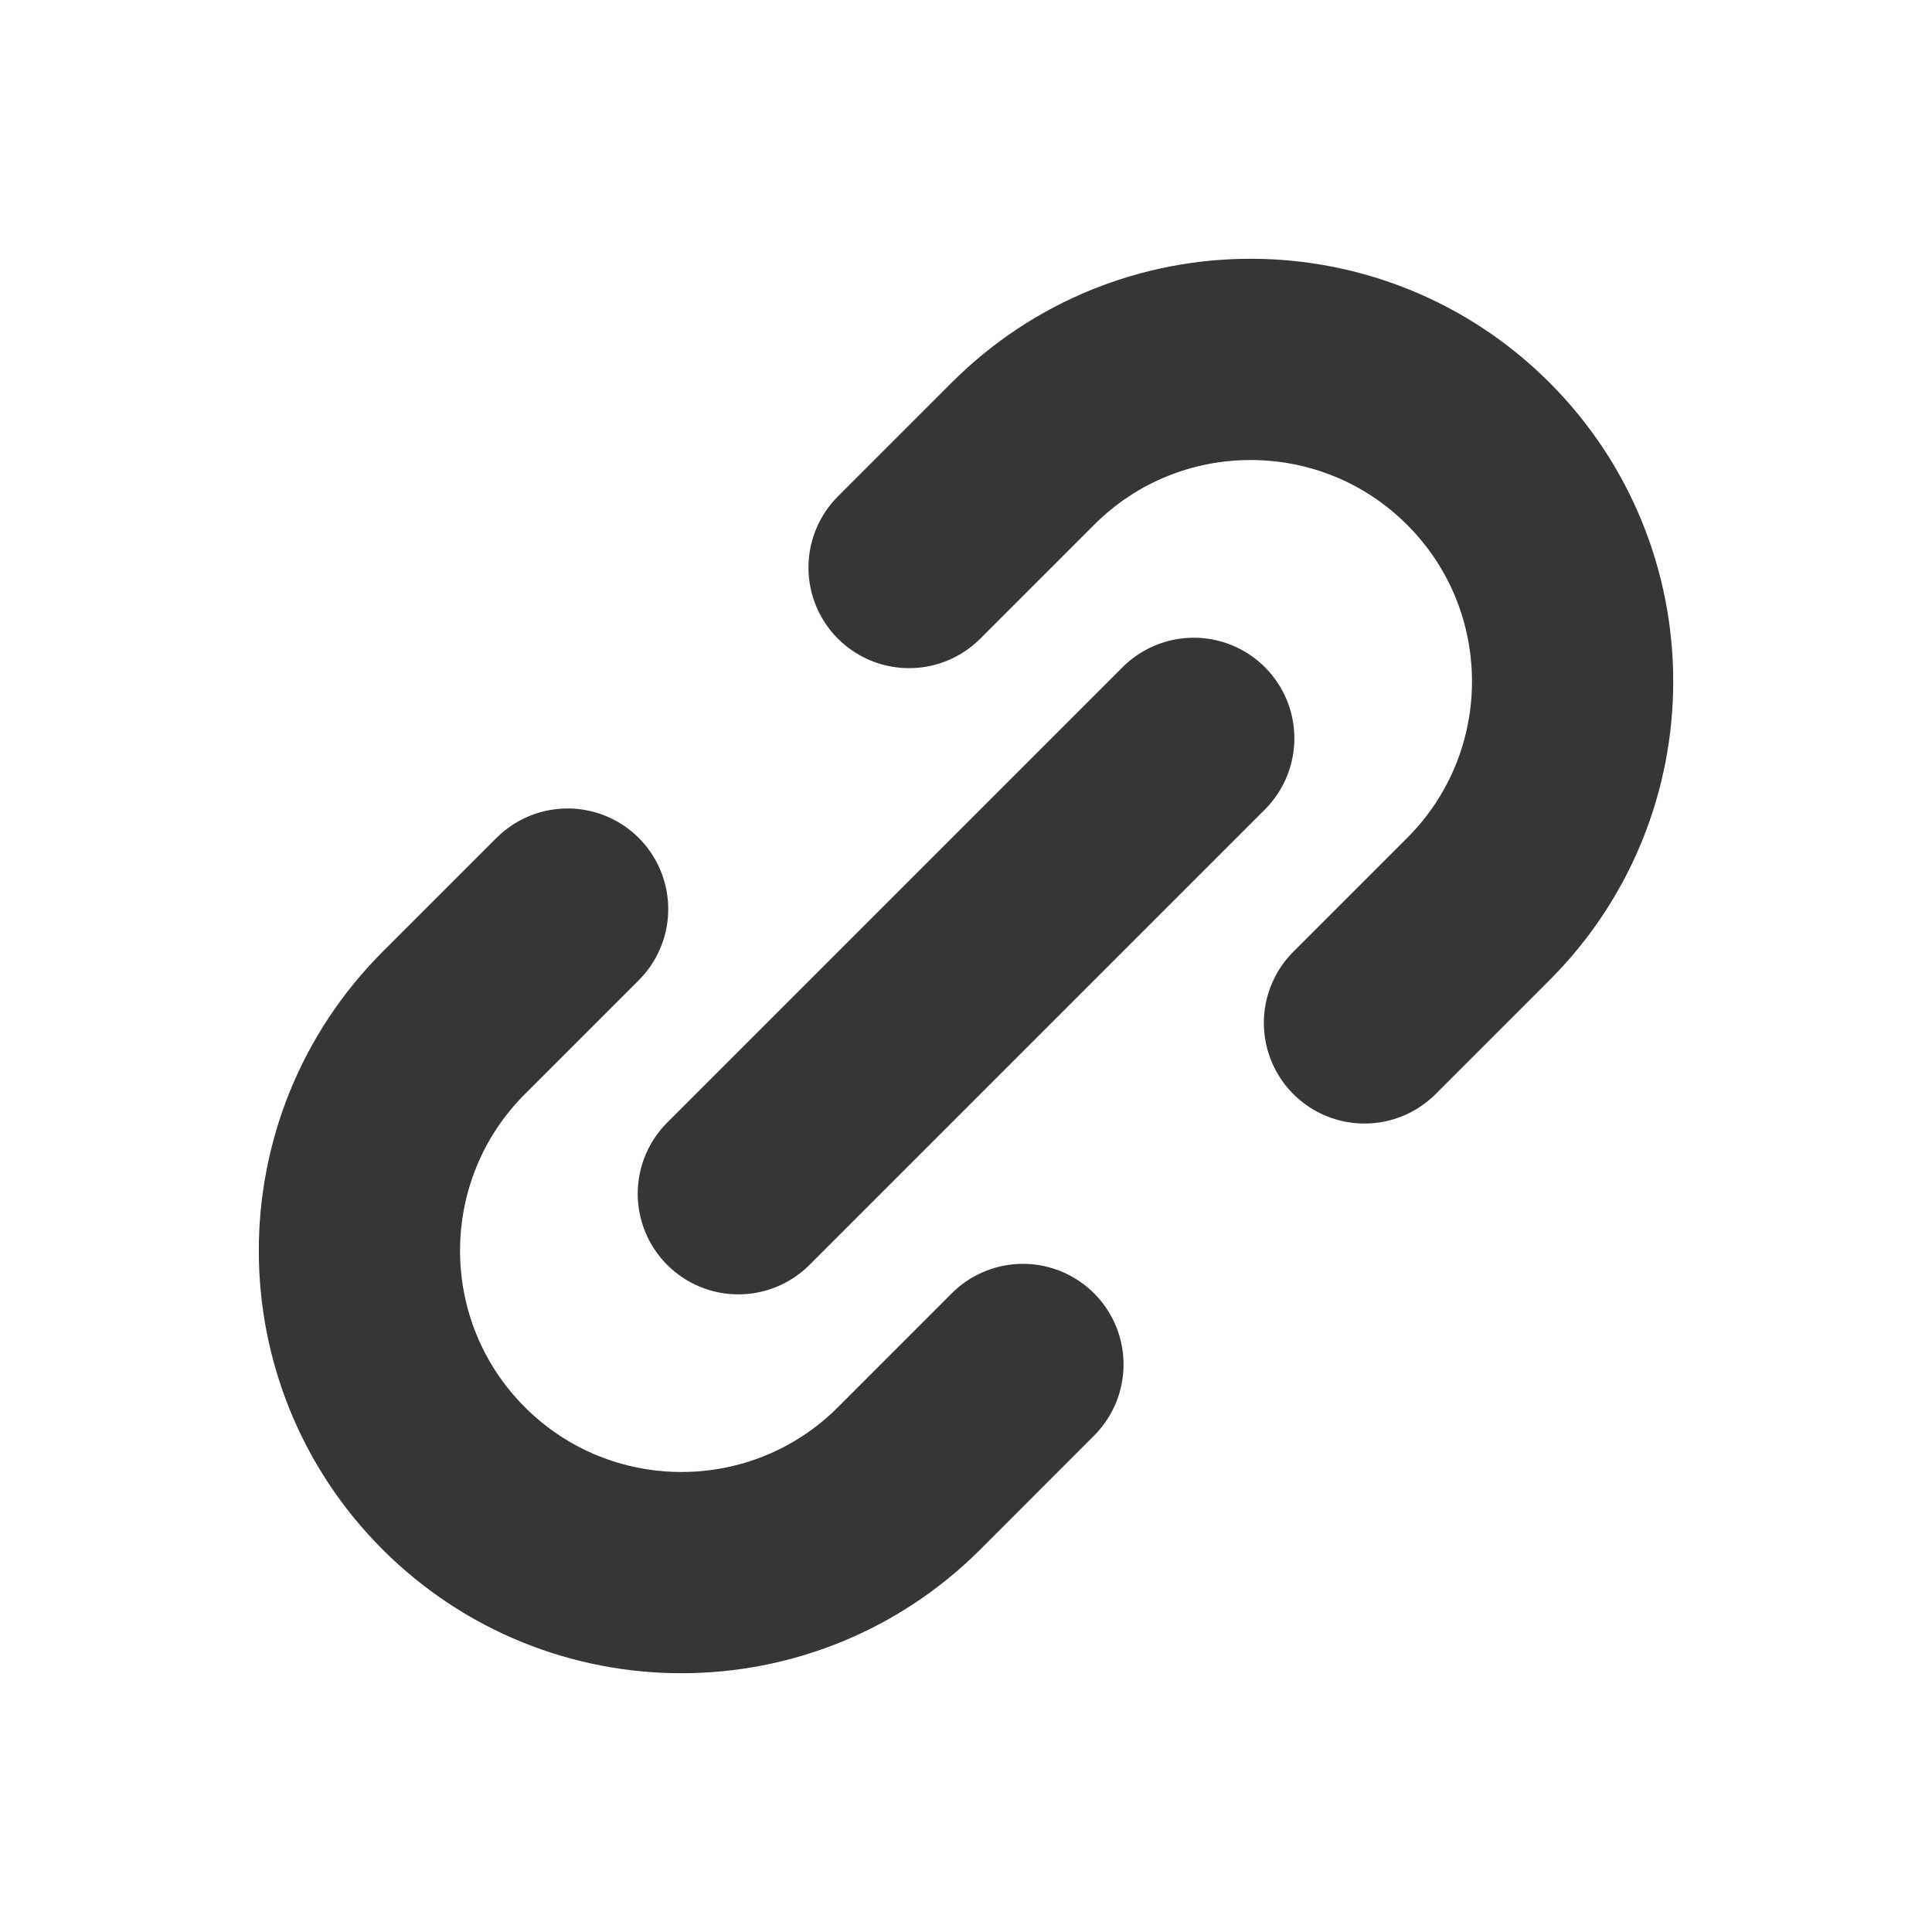
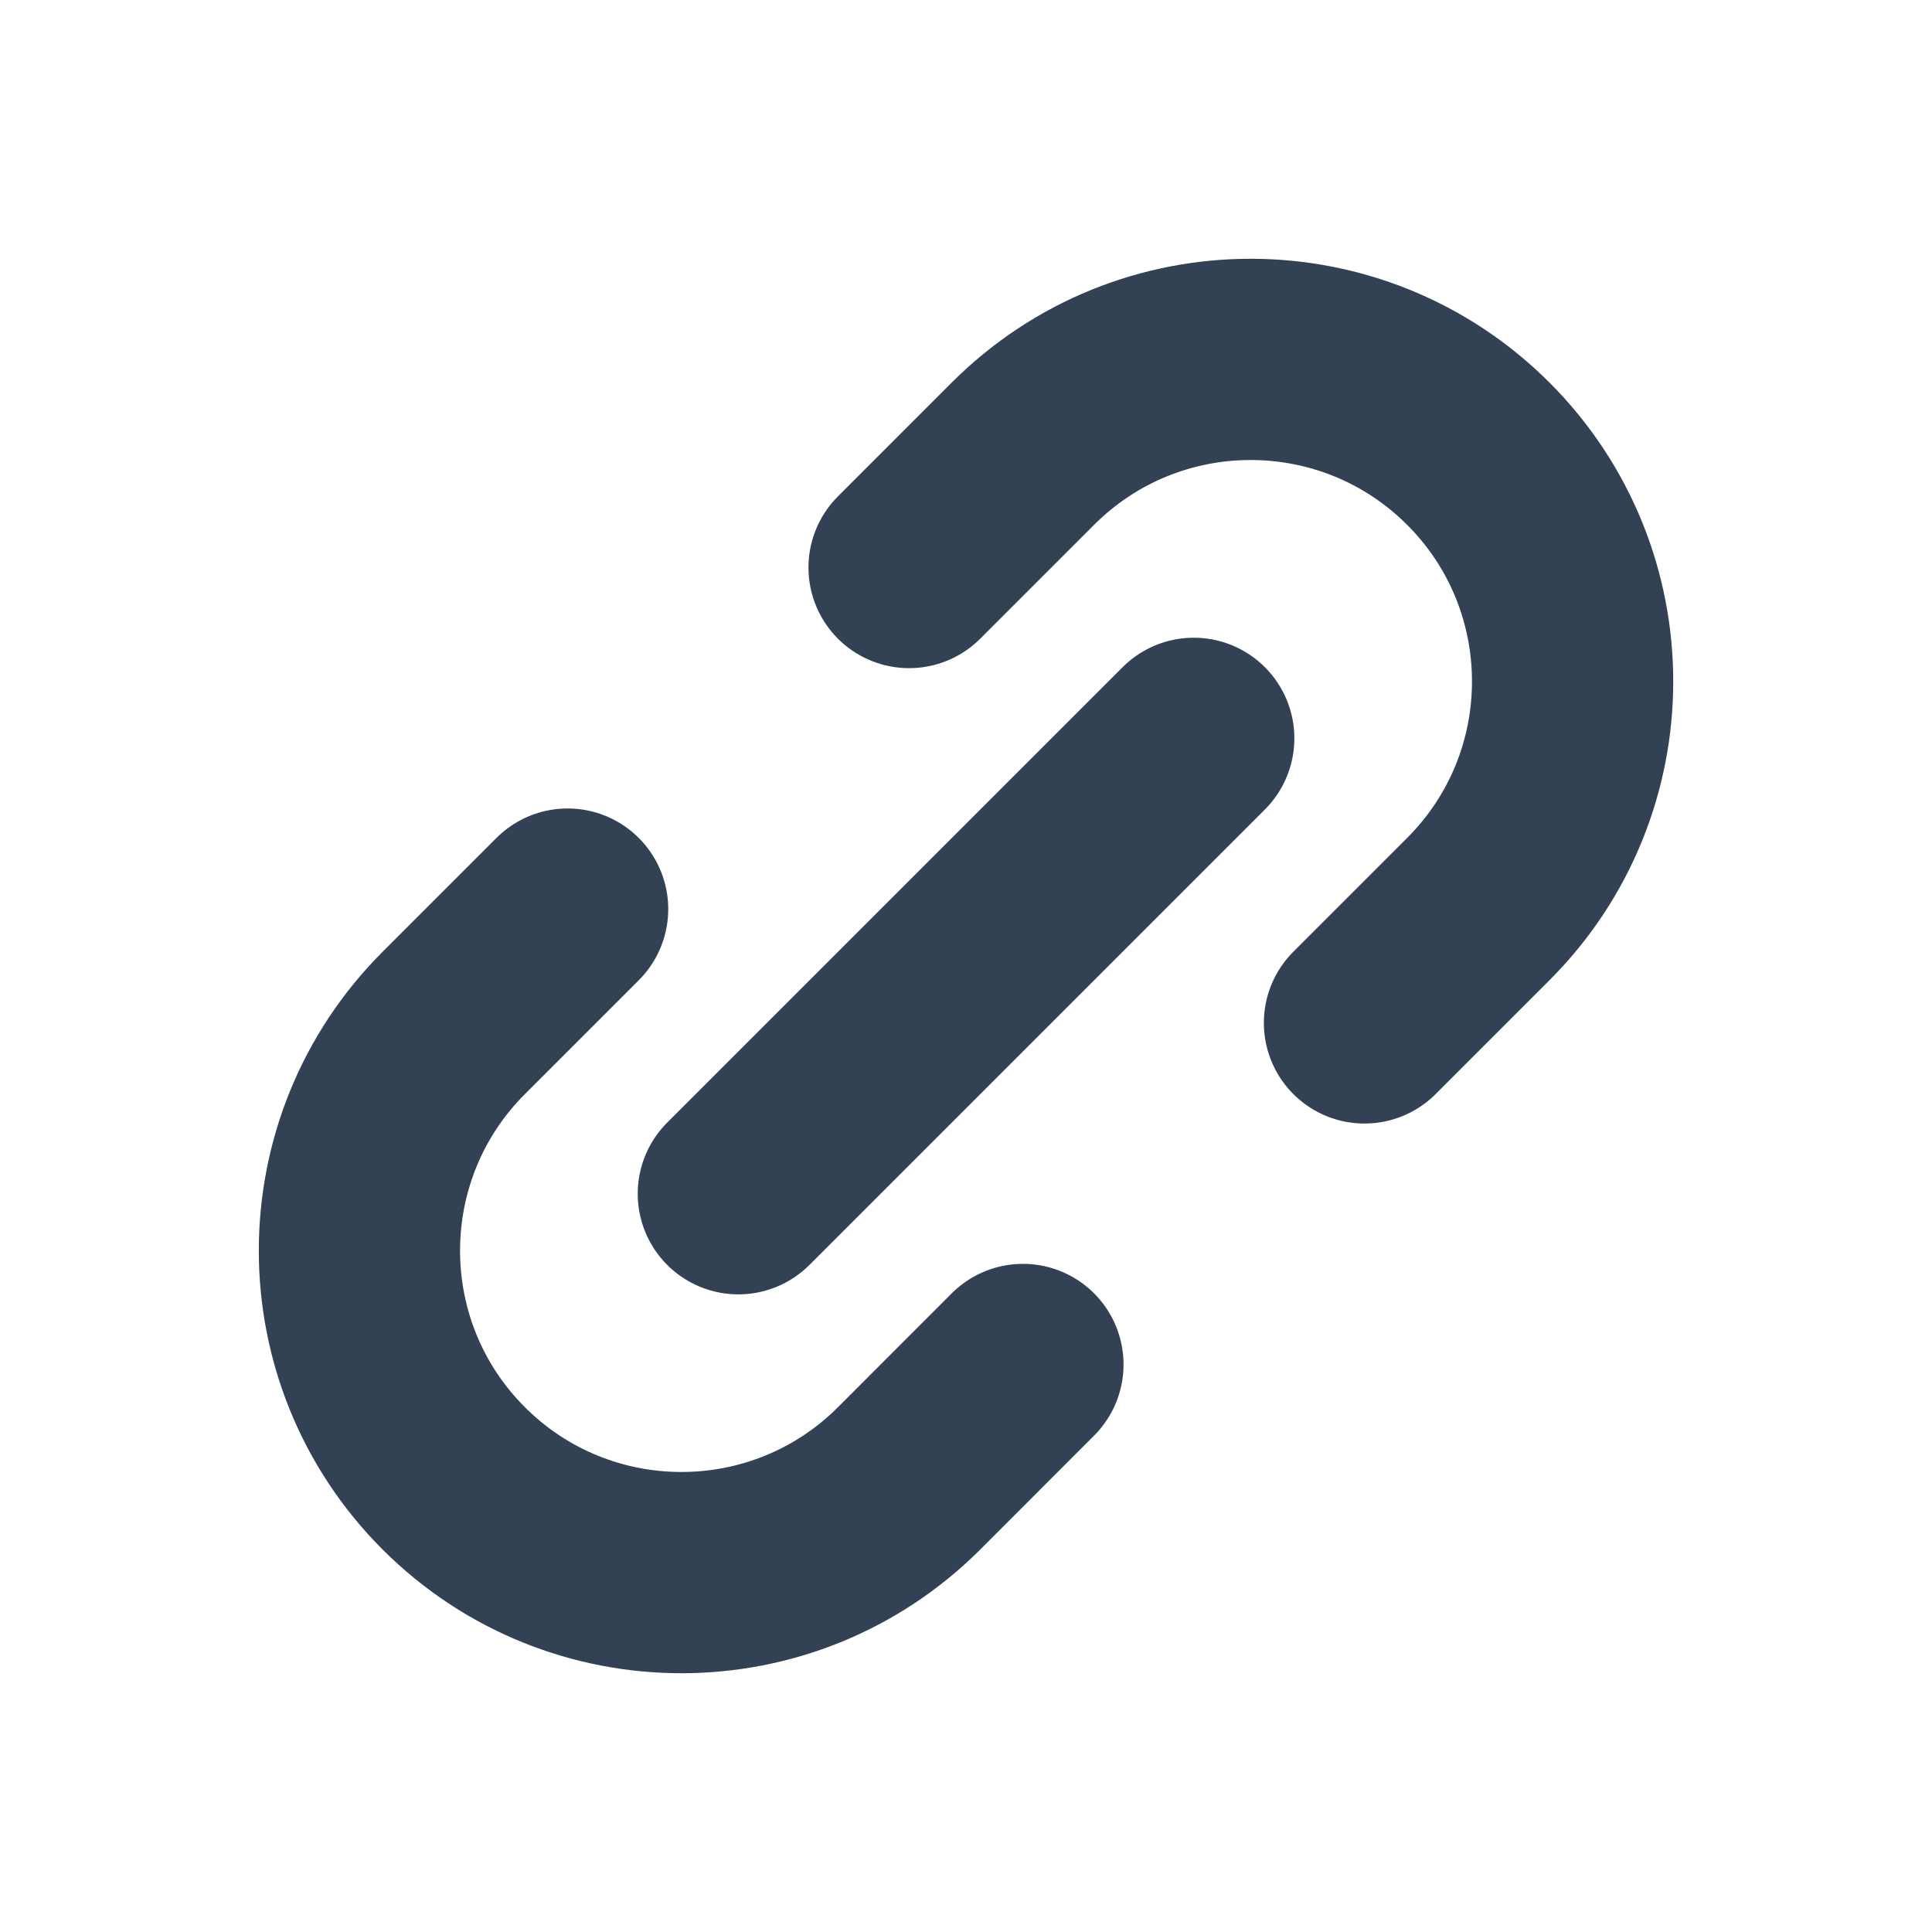
<svg xmlns="http://www.w3.org/2000/svg" width="34" height="34" viewBox="0 0 24 24" fill="none">
-   <path d="M9.172 14.829L14.829 9.172M7.051 11.293L5.637 12.707C4.075 14.269 4.074 16.802 5.636 18.364C7.198 19.926 9.732 19.926 11.294 18.364L12.707 16.95M11.293 7.05L12.707 5.636C14.269 4.074 16.802 4.074 18.364 5.636C19.926 7.198 19.926 9.731 18.364 11.293L16.95 12.707" stroke="#363636" stroke-width="2.5" stroke-linecap="round" stroke-linejoin="round" />
+   <path d="M9.172 14.829L14.829 9.172M7.051 11.293L5.637 12.707C4.075 14.269 4.074 16.802 5.636 18.364C7.198 19.926 9.732 19.926 11.294 18.364L12.707 16.95M11.293 7.05L12.707 5.636C14.269 4.074 16.802 4.074 18.364 5.636C19.926 7.198 19.926 9.731 18.364 11.293L16.95 12.707" stroke="#334155" stroke-width="2.5" stroke-linecap="round" stroke-linejoin="round" />
</svg>
